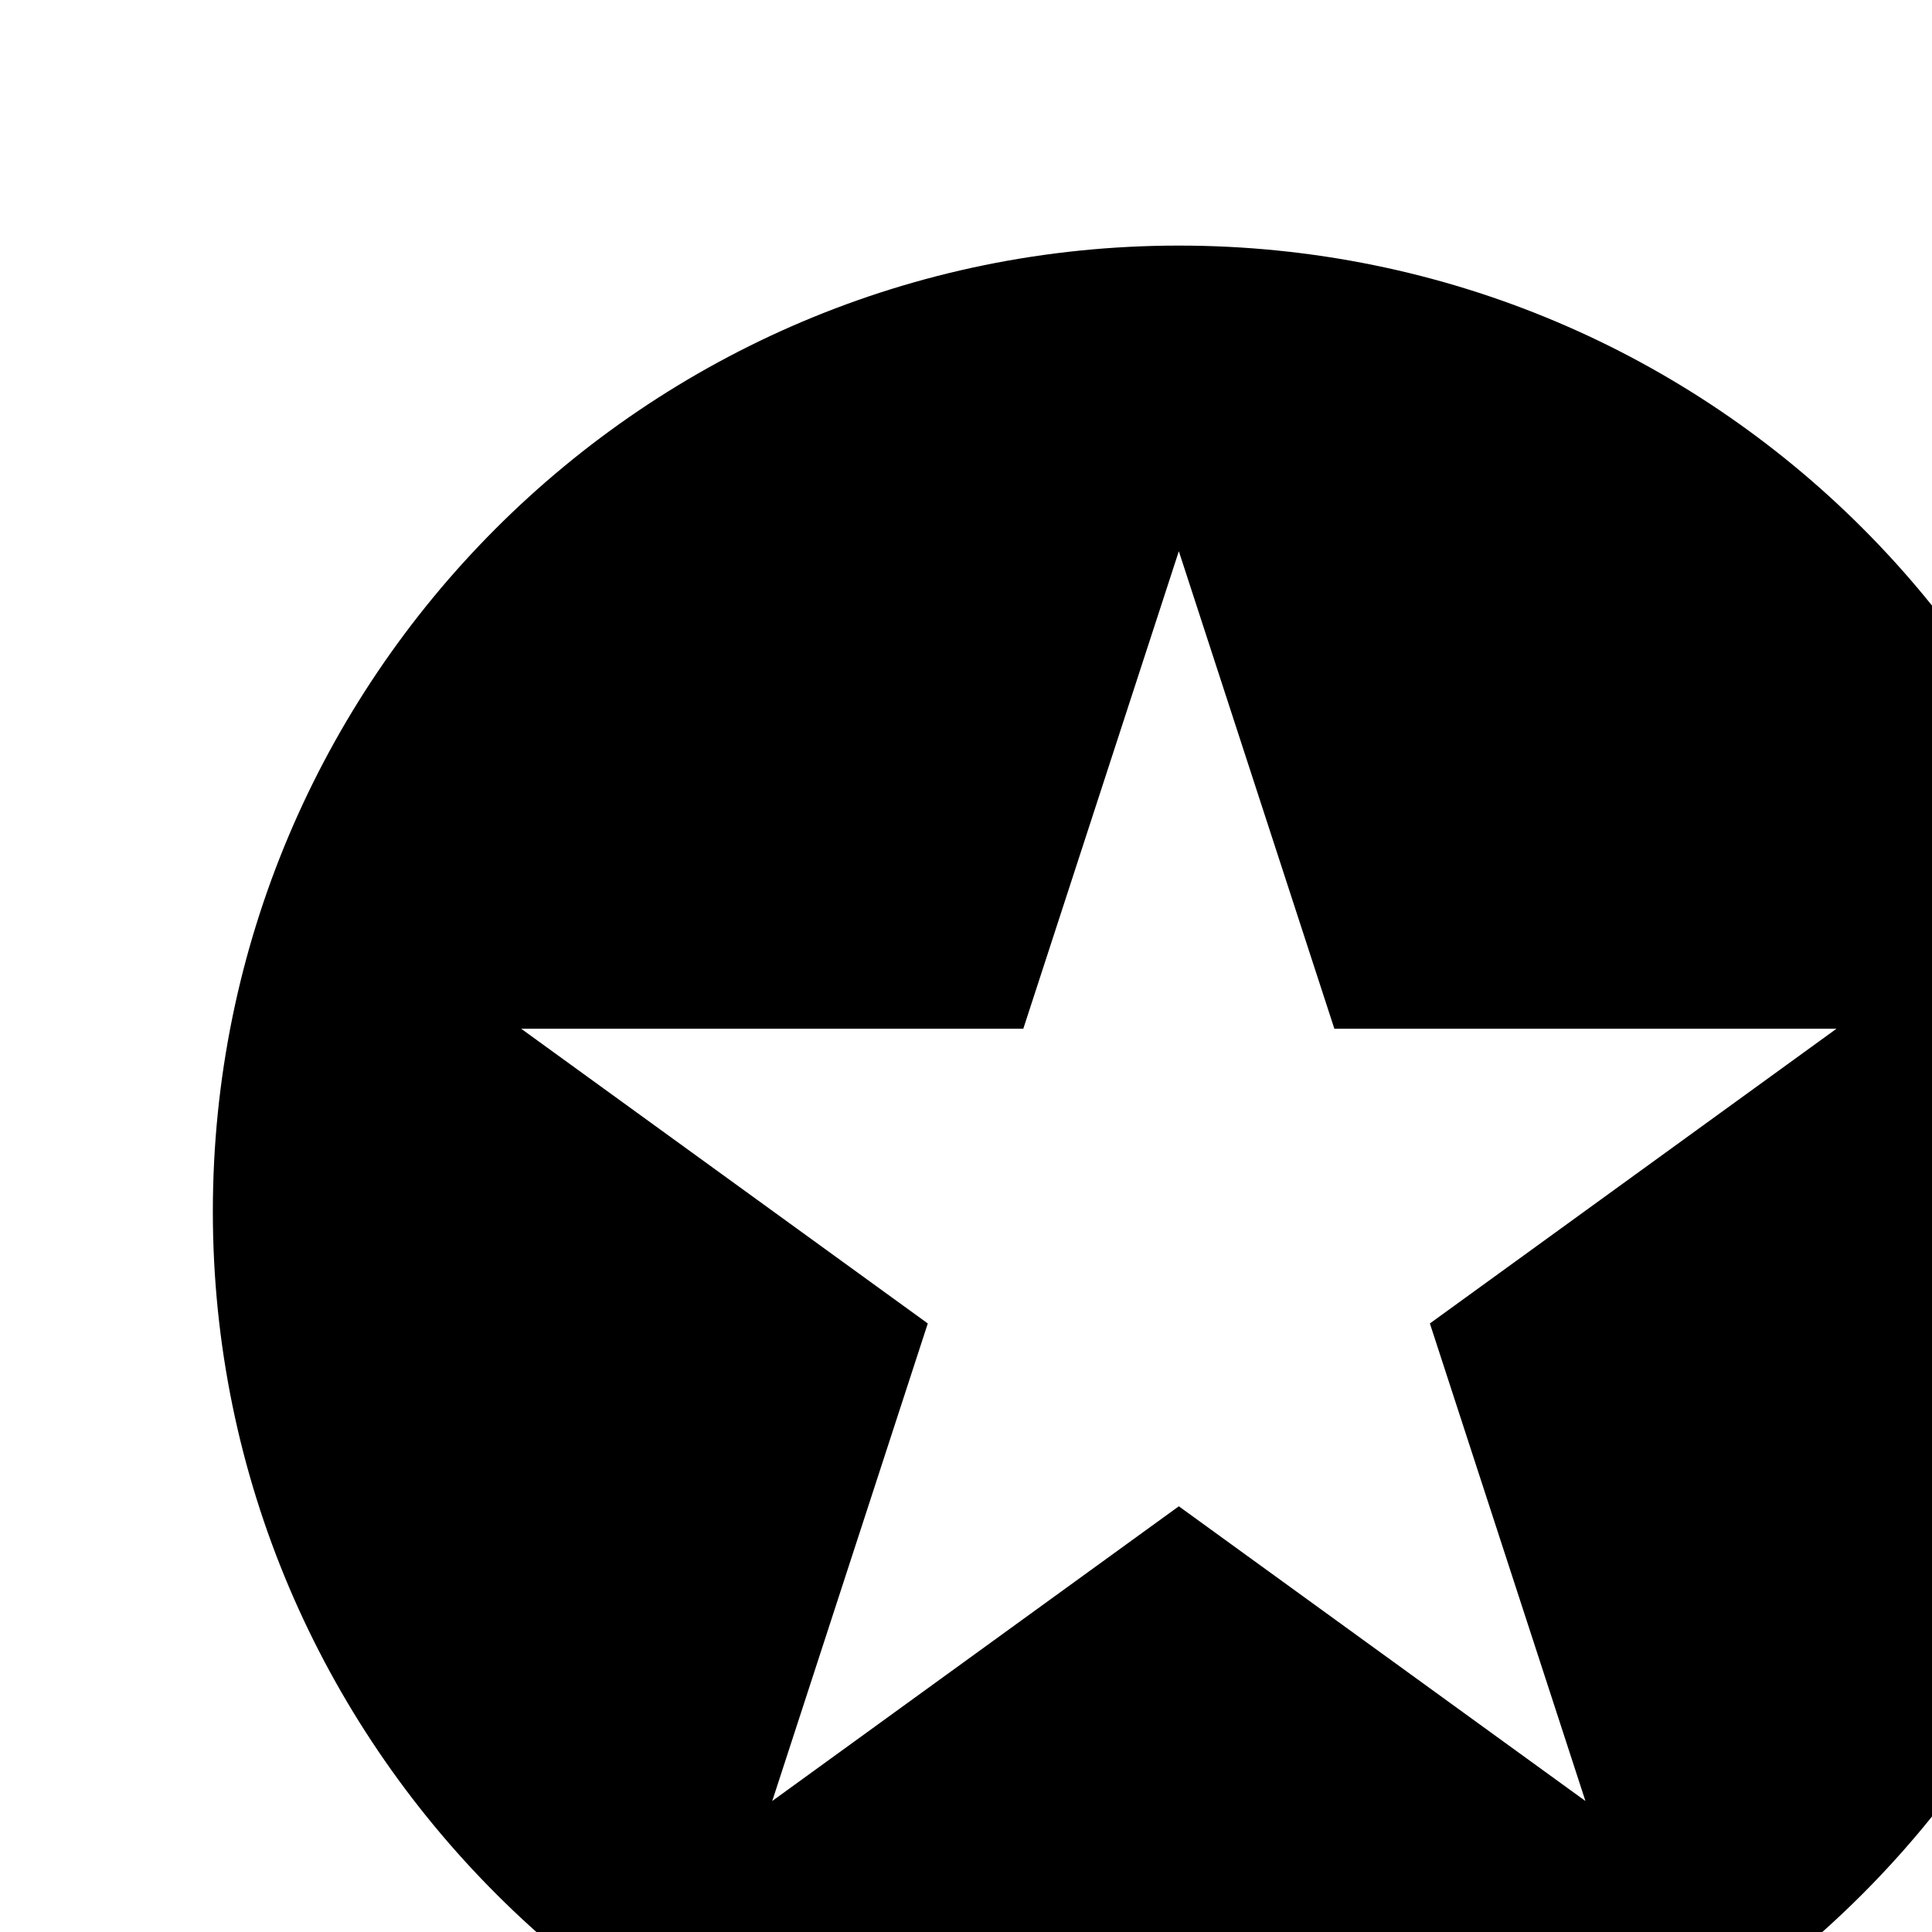
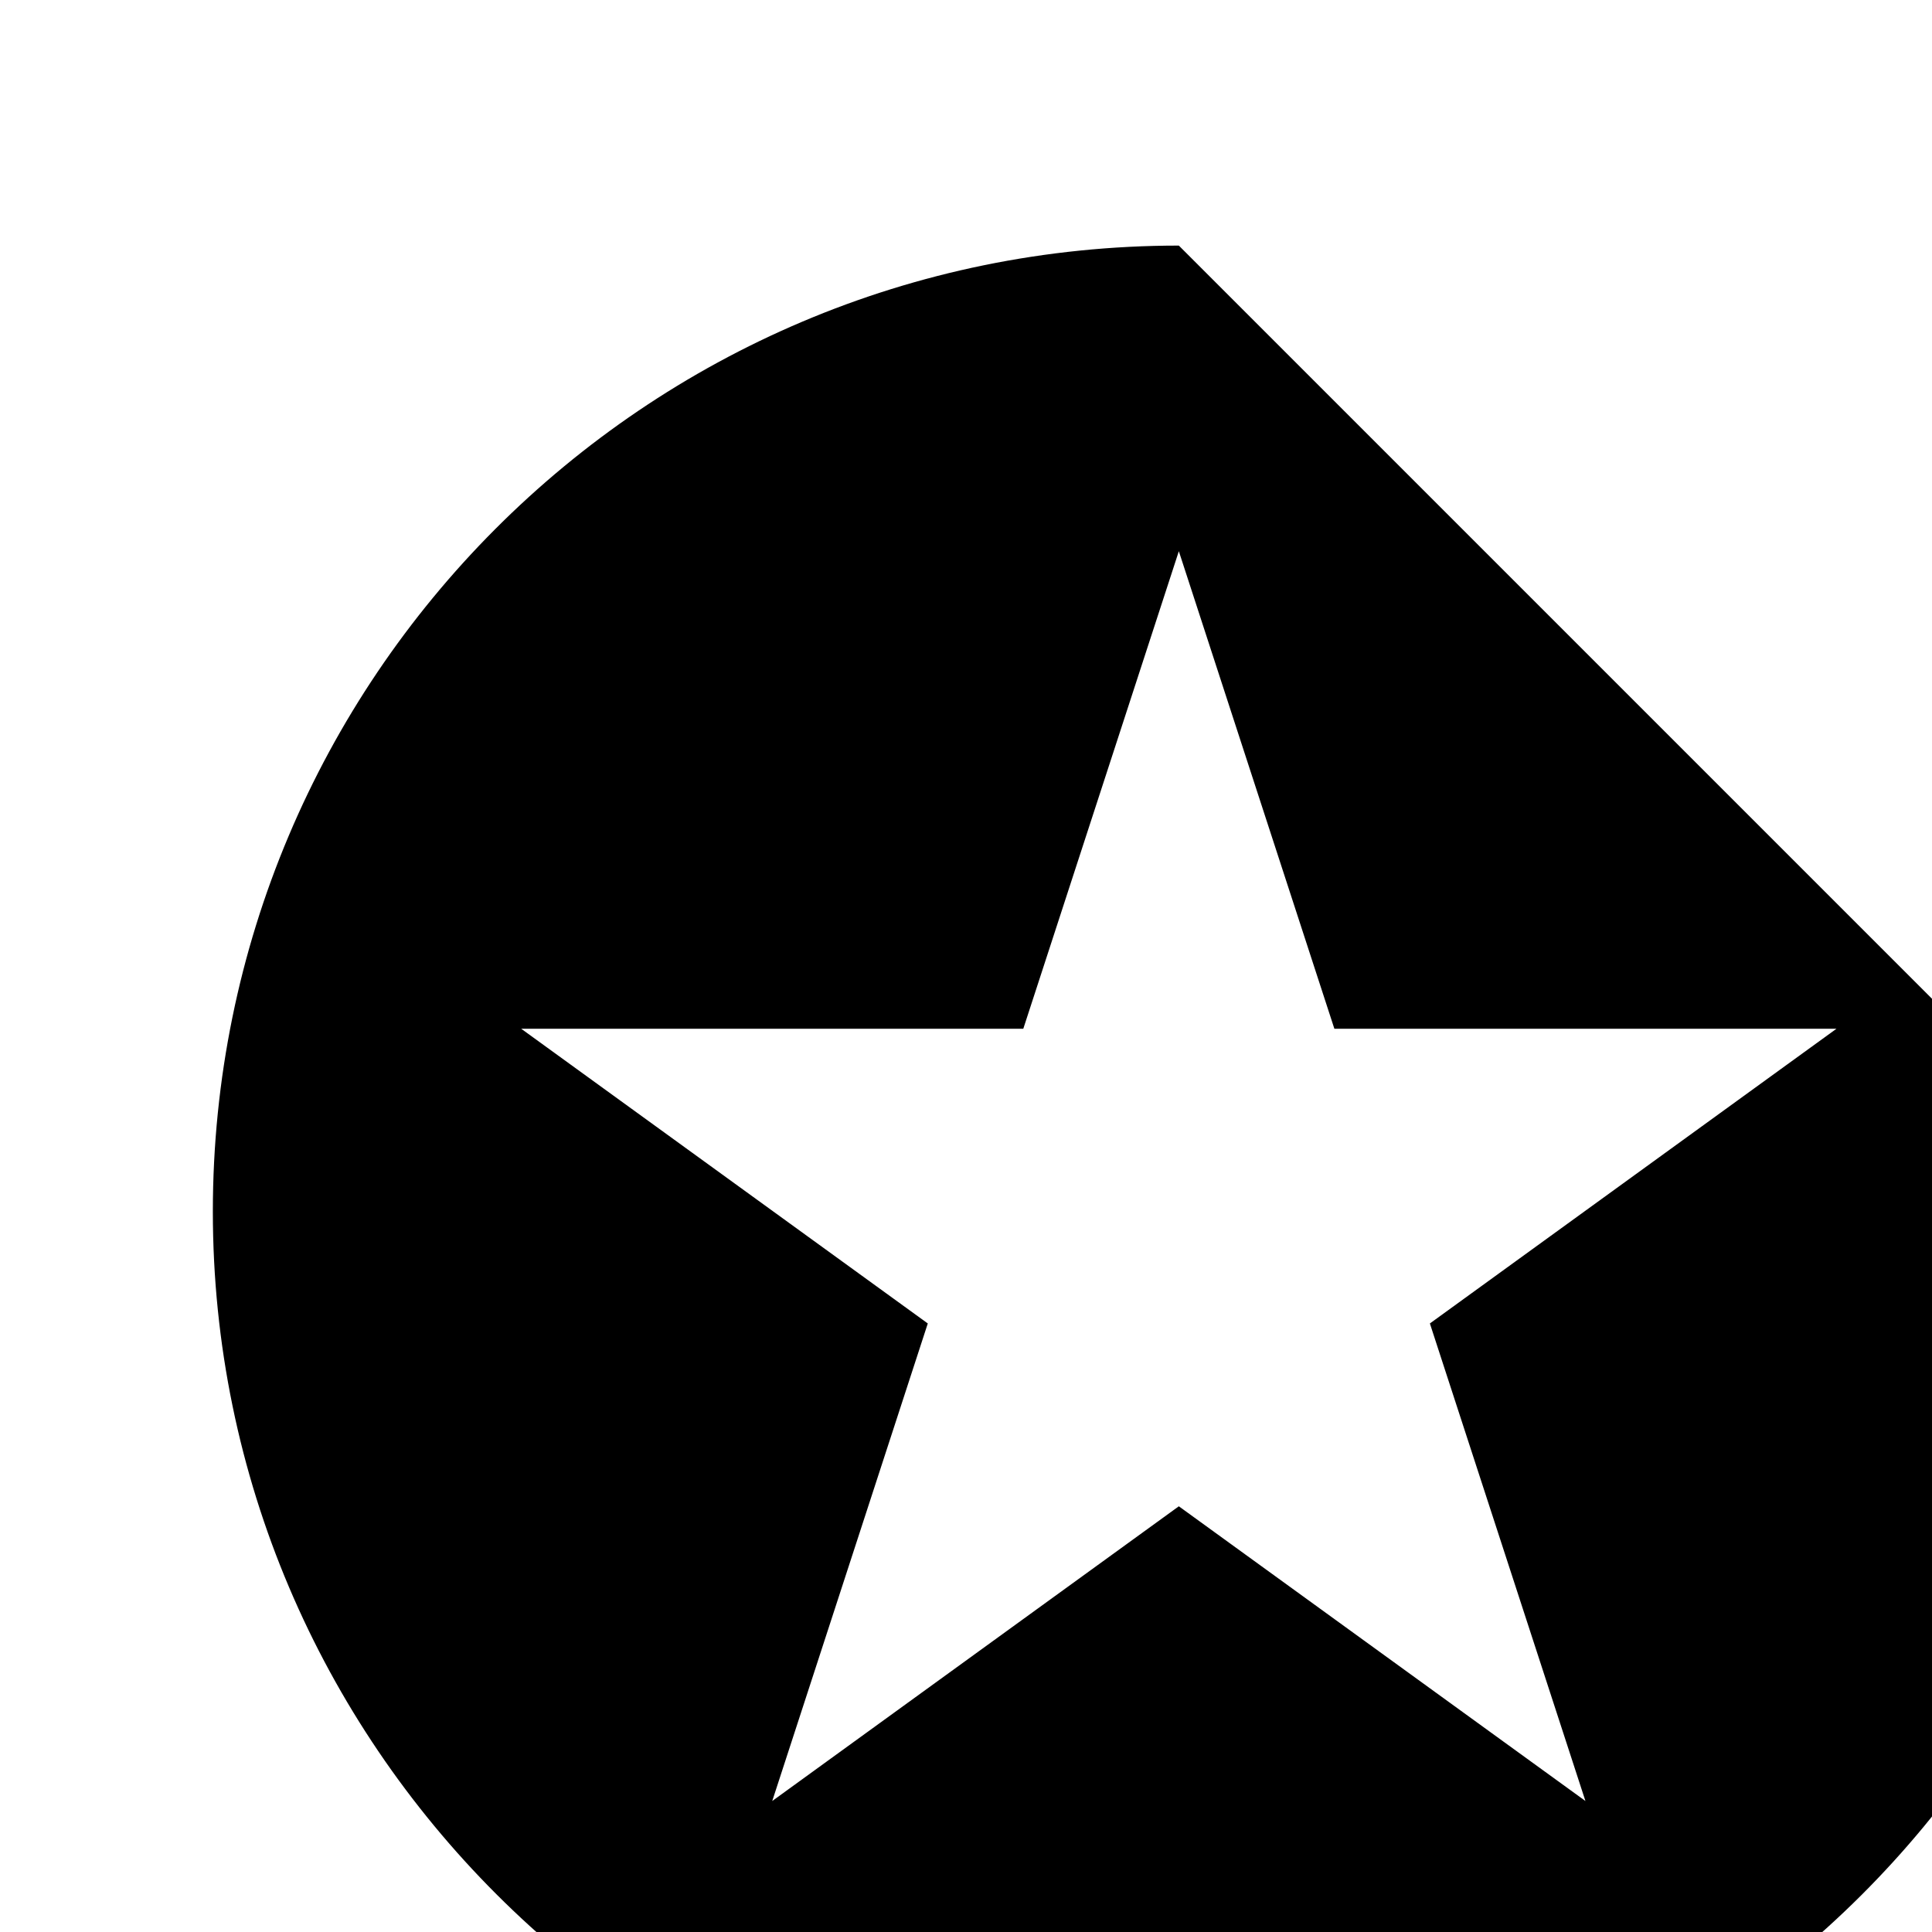
<svg xmlns="http://www.w3.org/2000/svg" version="1.1" id="Laag_1" x="0px" y="0px" style="enable-background:new 0 0 85 85;" xml:space="preserve">
-   <path d="  M43.2,9  C23.6,9,7.8,24.9,7.8,44.4  s15.9,35.4,35.4,35.4  S78.6,64,78.6,44.4  S62.8,9,43.2,9z   M58.1,66  L43.2,55.2  L28.3,66  L34,48.5  L19.1,37.7  h18.4  l5.7-17.5  l5.7,17.5  h18.4  L52.4,48.5  L58.1,66z " />
+   <path d="  M43.2,9  C23.6,9,7.8,24.9,7.8,44.4  s15.9,35.4,35.4,35.4  S78.6,64,78.6,44.4Z  S62.8,9,43.2,9  M58.1,66  L43.2,55.2  L28.3,66  L34,48.5  L19.1,37.7  h18.4  l5.7-17.5  l5.7,17.5  h18.4  L52.4,48.5  L58.1,66z " />
</svg>
